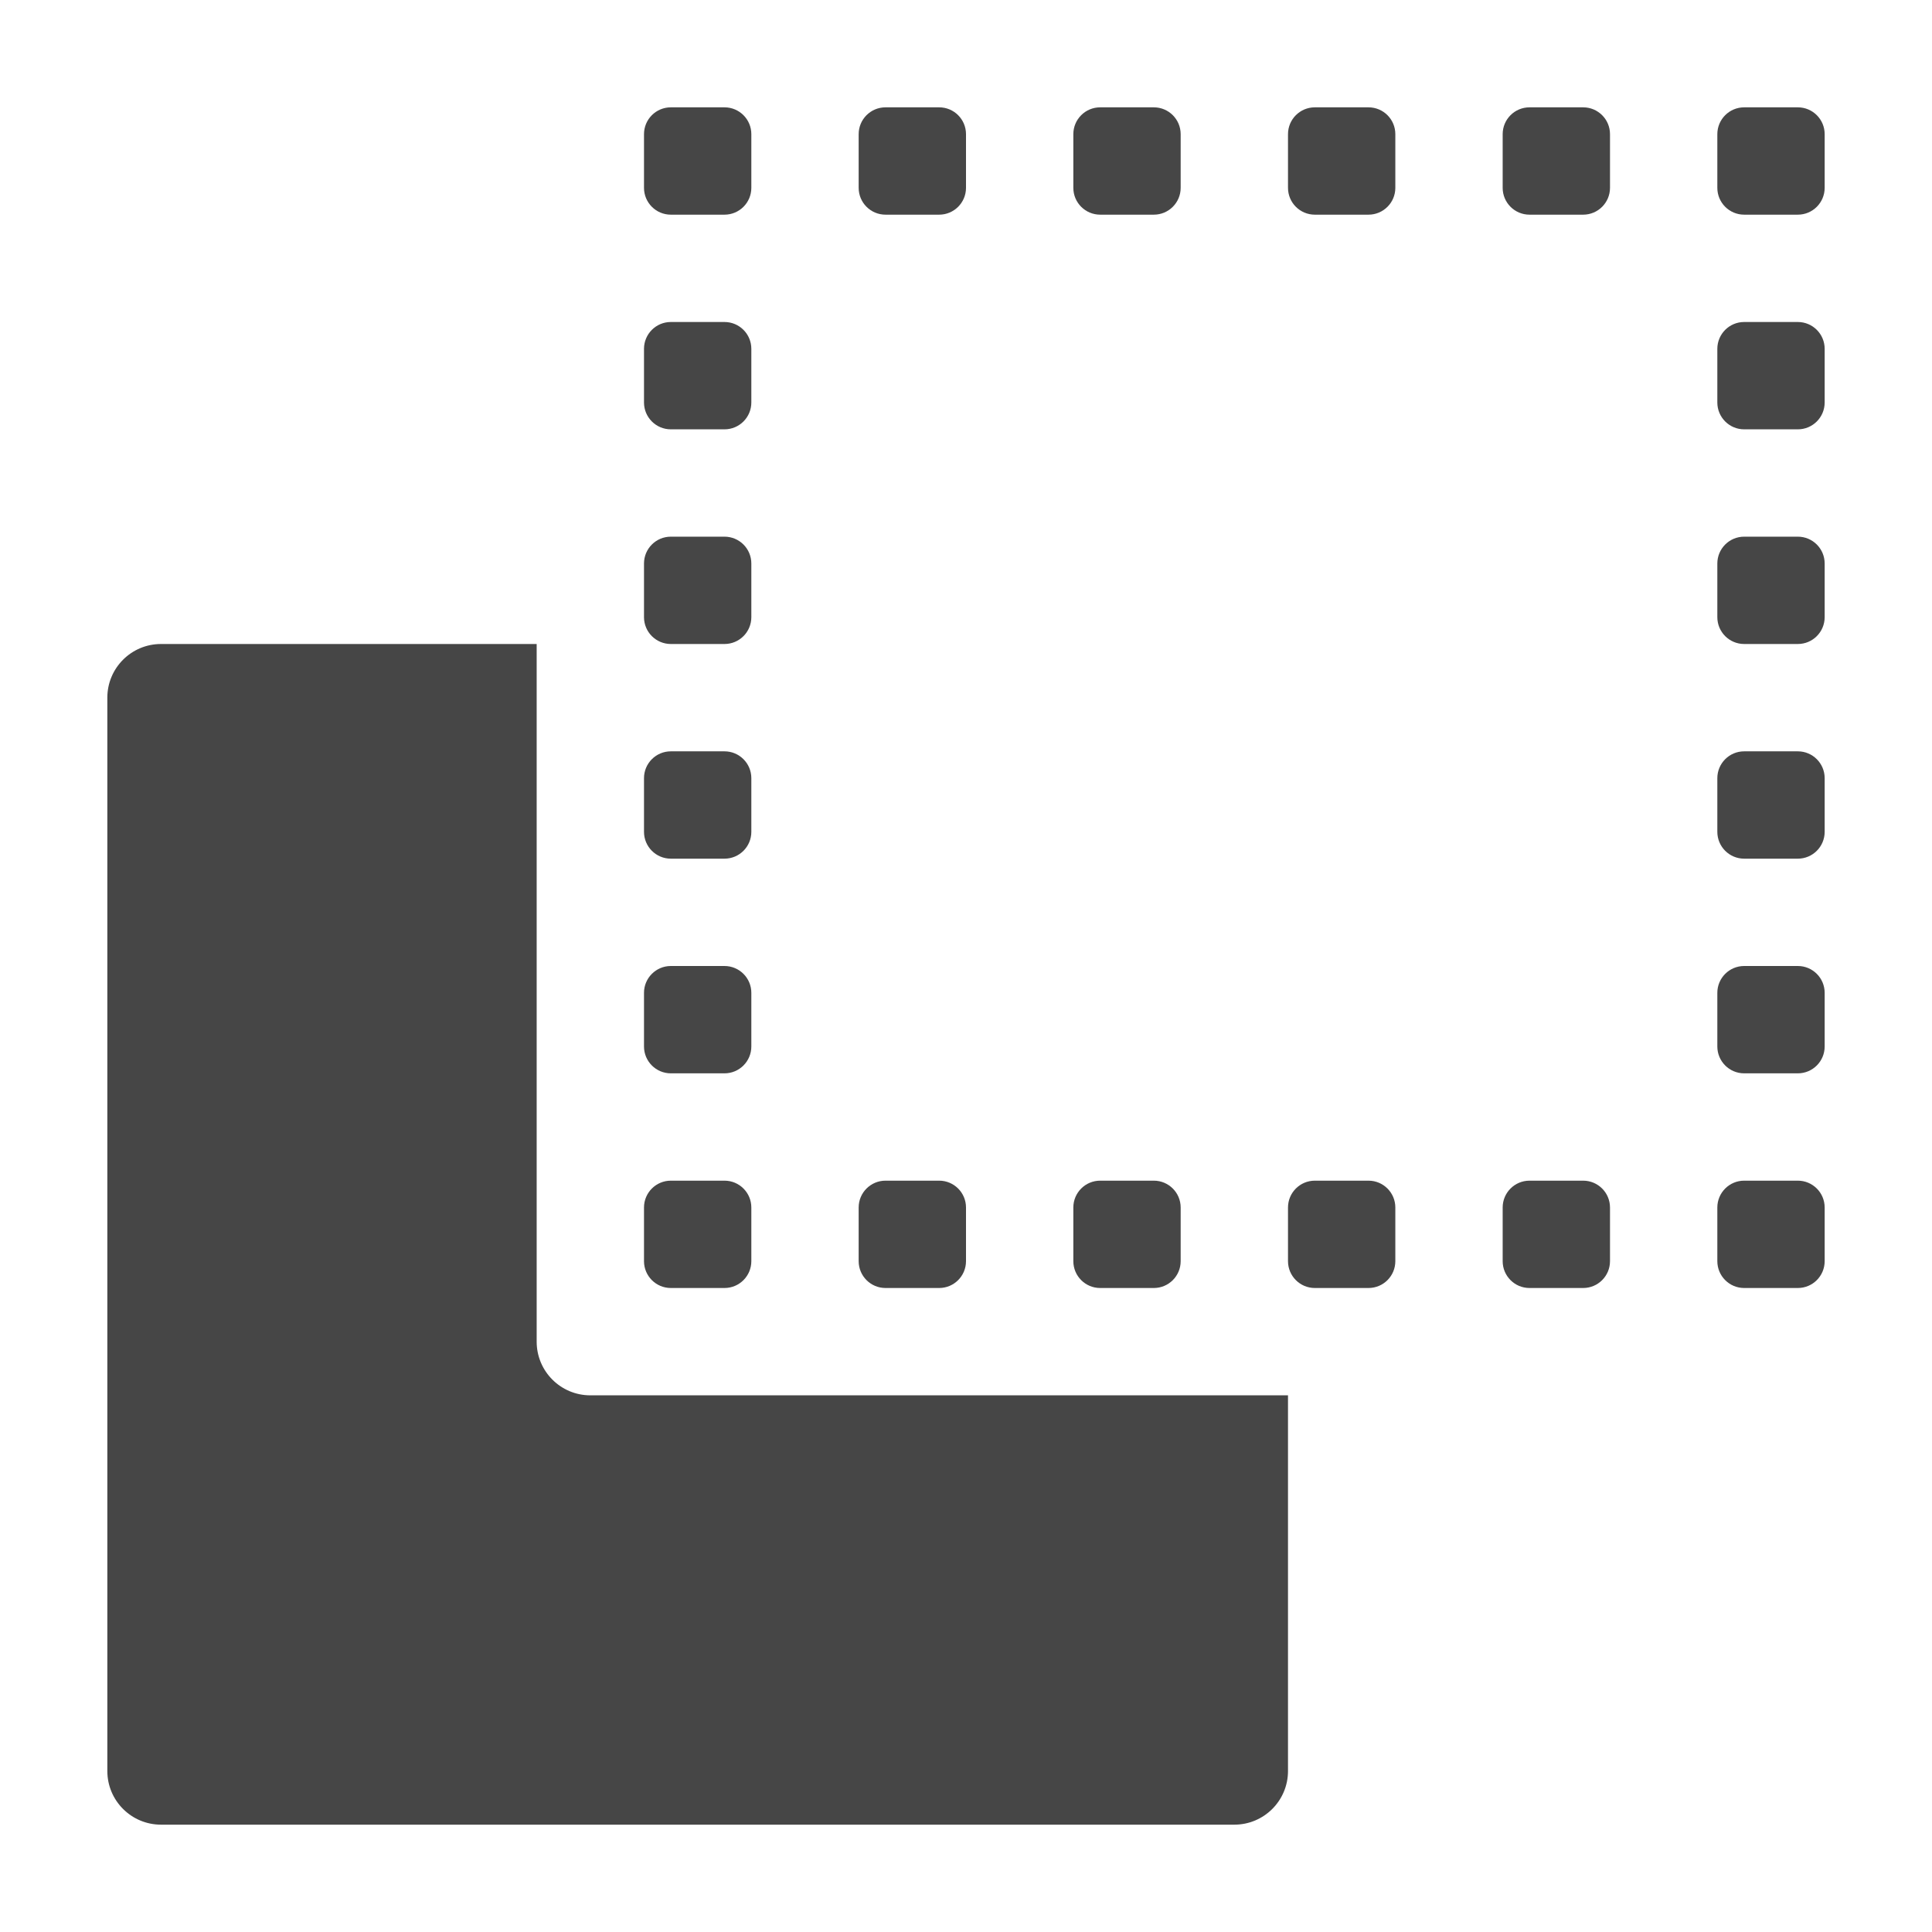
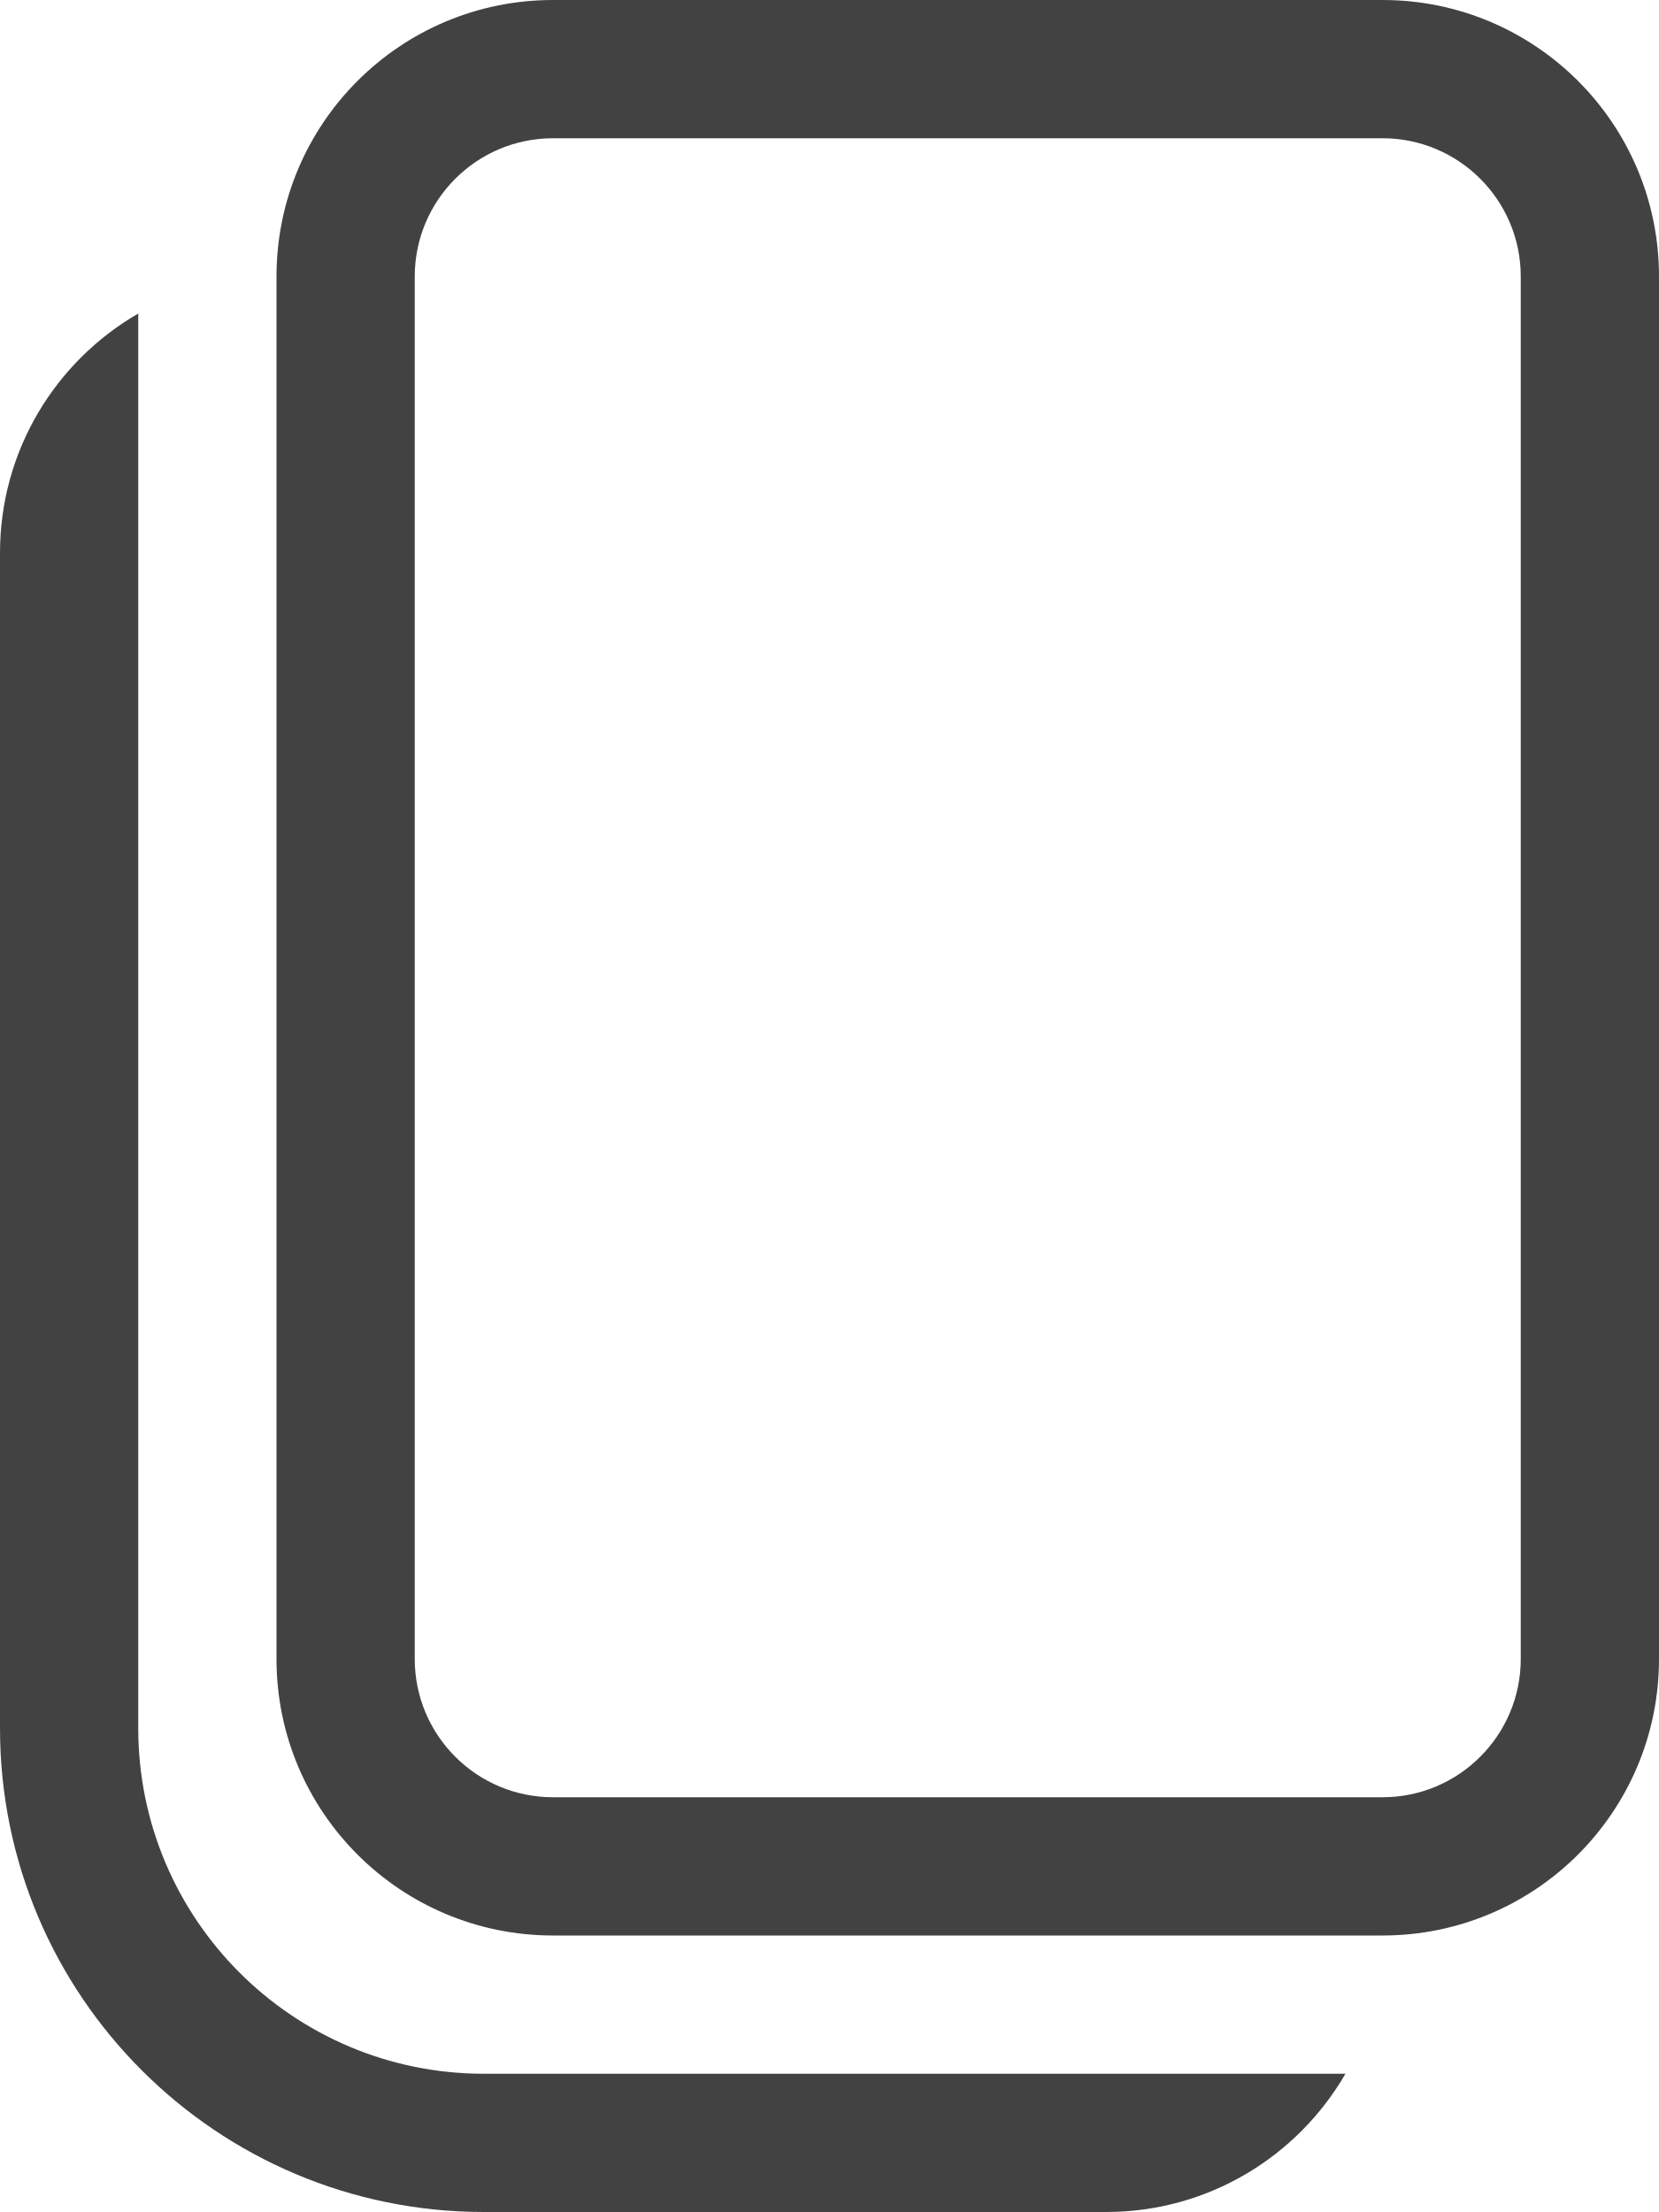
- <svg xmlns="http://www.w3.org/2000/svg" height="18" viewBox="0 0 18 18" width="18">
-   <defs>
-     <style>
-       .fill {
-         fill: #464646;
-       }
-     </style>
-   </defs>
-   <rect id="Canvas" fill="#ff13dc" opacity="0" width="18" height="18" />
-   <rect class="fill" height="1" rx="0.25" width="1" x="16" y="11" />
-   <rect class="fill" height="1" rx="0.25" width="1" x="16" y="9" />
-   <rect class="fill" height="1" rx="0.25" width="1" x="16" y="7" />
-   <rect class="fill" height="1" rx="0.25" width="1" x="16" y="5" />
-   <rect class="fill" height="1" rx="0.25" width="1" x="16" y="3" />
-   <rect class="fill" height="1" rx="0.25" width="1" x="16" y="1" />
-   <rect class="fill" height="1" rx="0.25" width="1" x="14" y="1" />
-   <rect class="fill" height="1" rx="0.25" width="1" x="12" y="1" />
-   <rect class="fill" height="1" rx="0.25" width="1" x="10" y="1" />
-   <rect class="fill" height="1" rx="0.25" width="1" x="8" y="1" />
-   <rect class="fill" height="1" rx="0.25" width="1" x="6" y="1" />
-   <rect class="fill" height="1" rx="0.25" width="1" x="6" y="3" />
-   <rect class="fill" height="1" rx="0.25" width="1" x="6" y="5" />
-   <rect class="fill" height="1" rx="0.25" width="1" x="6" y="7" />
-   <rect class="fill" height="1" rx="0.25" width="1" x="6" y="9" />
-   <rect class="fill" height="1" rx="0.25" width="1" x="6" y="11" />
-   <rect class="fill" height="1" rx="0.25" width="1" x="8" y="11" />
-   <rect class="fill" height="1" rx="0.25" width="1" x="10" y="11" />
-   <rect class="fill" height="1" rx="0.25" width="1" x="12" y="11" />
-   <rect class="fill" height="1" rx="0.25" width="1" x="14" y="11" />
-   <path class="fill" d="M5,6H1.5a.5.5,0,0,0-.5.5v10a.5.5,0,0,0,.5.5h10a.5.5,0,0,0,.5-.5V13H5.5a.5.5,0,0,1-.5-.5Z" />
+ <svg xmlns="http://www.w3.org/2000/svg" width="12" height="16" fill="none" version="1.1" viewBox="0 0 12 16">
+   <path d="m4 0c-1.105 0-2 0.895-2 2v10c0 1.105 0.895 2 2 2h6c1.105 0 2-0.895 2-2v-10c0-1.105-0.895-2-2-2zm-1 2c0-0.552 0.448-1 1-1h6c0.552 0 1 0.448 1 1v10c0 0.552-0.448 1-1 1h-6c-0.552 0-1-0.448-1-1zm-3 2c0-0.74 0.402-1.387 1-1.732v10.232c0 1.381 1.119 2.5 2.5 2.5h6.232c-0.346 0.598-0.992 1-1.732 1h-4.5c-1.933 0-3.5-1.567-3.5-3.5z" fill="#424242" />
</svg>
